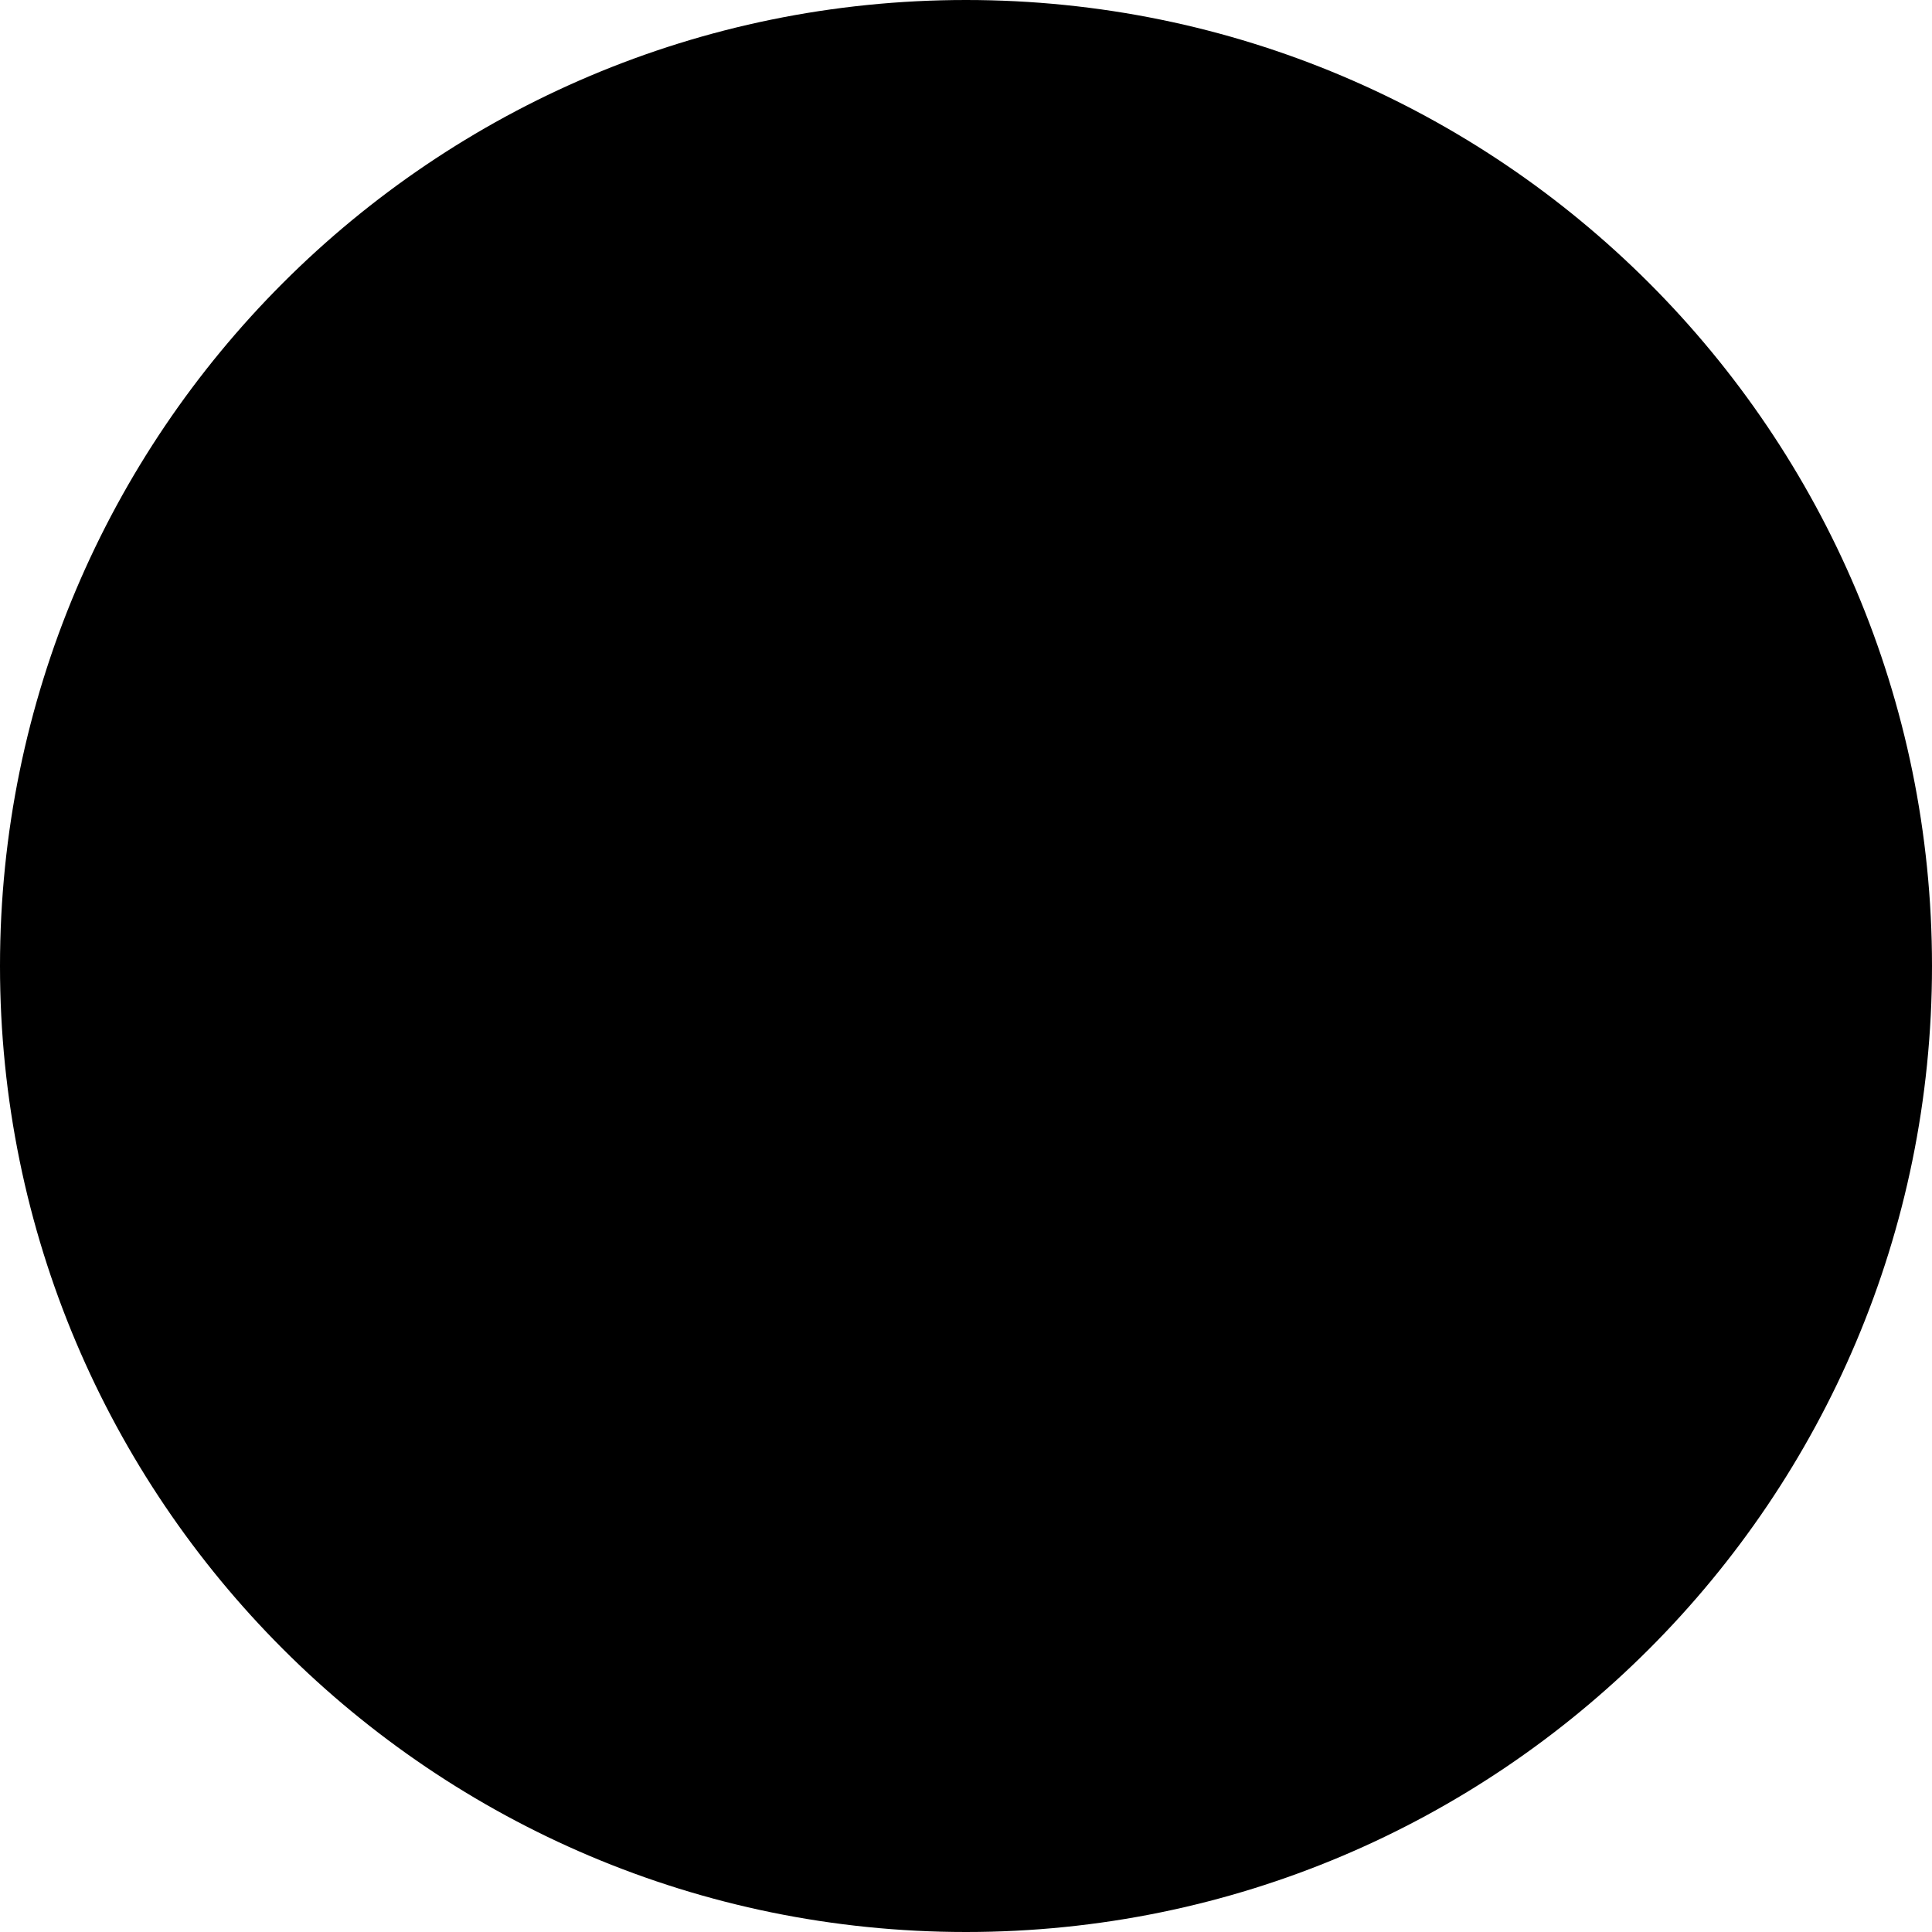
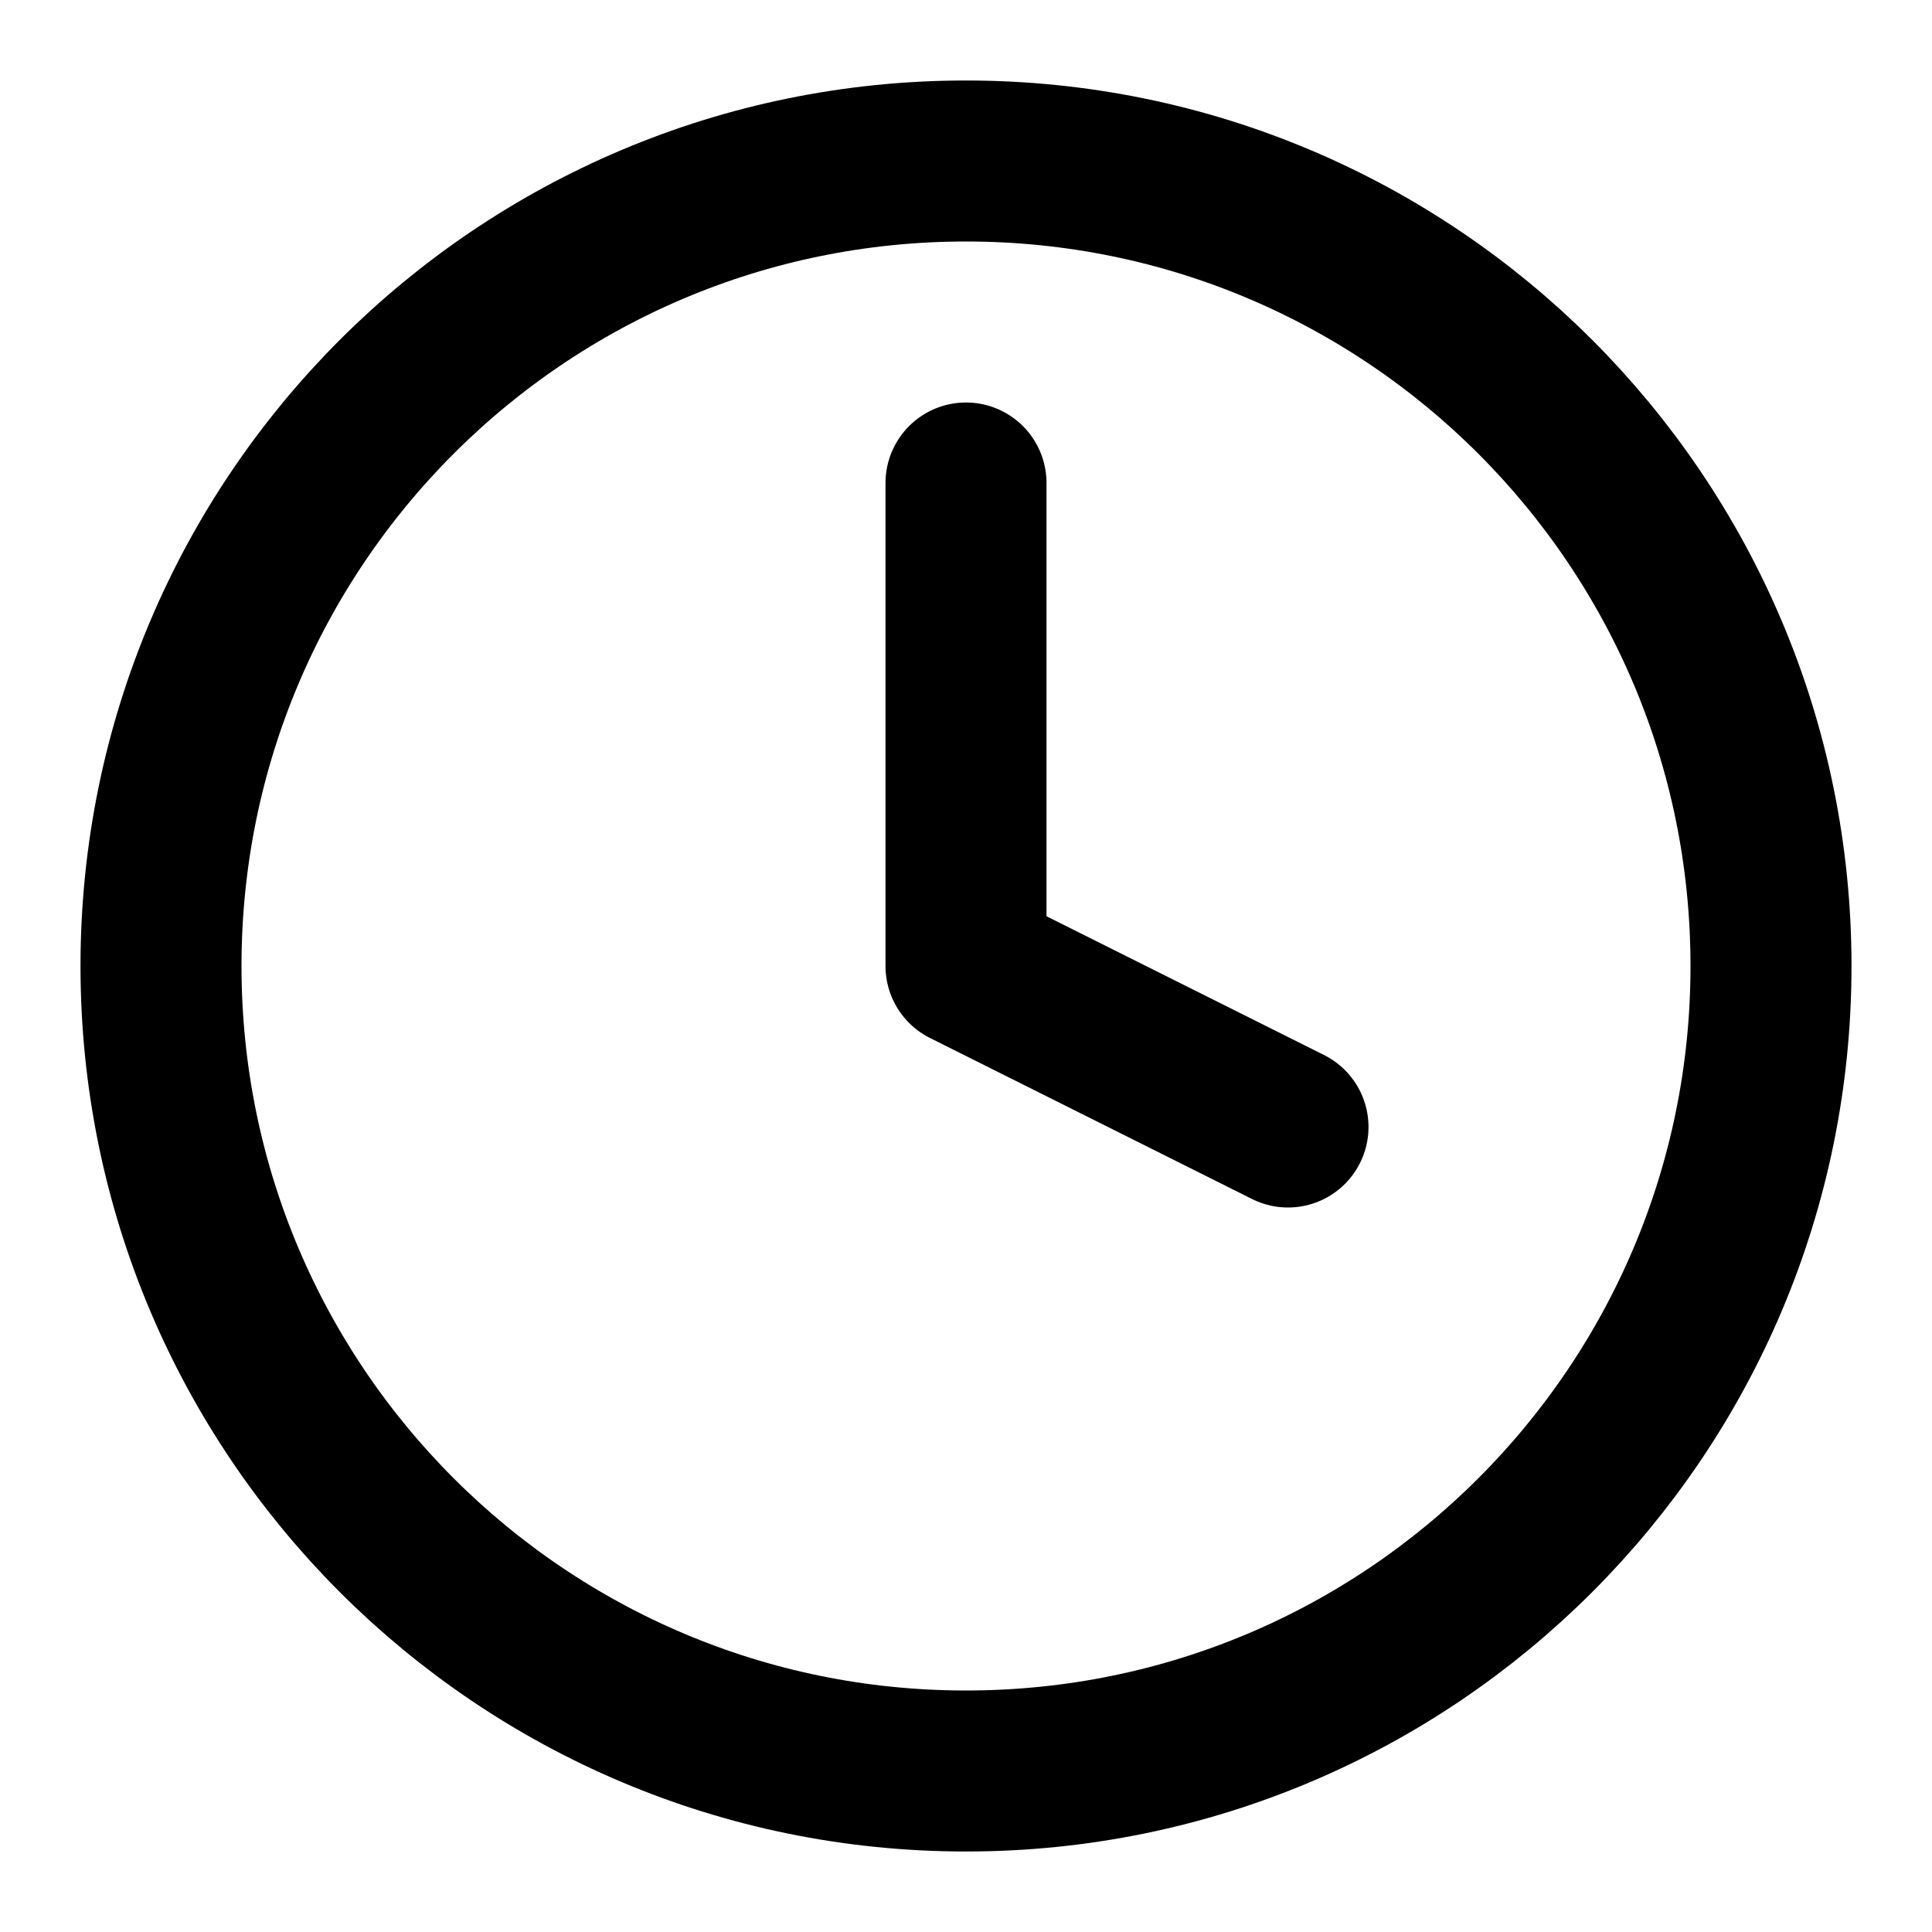
- <svg xmlns="http://www.w3.org/2000/svg" version="1.1" id="Layer_1" x="0px" y="0px" viewBox="0 0 122.88 122.88" style="enable-background:new 0 0 122.88 122.88" xml:space="preserve">
-   <g>
-     <path class="st0" d="M61.44,0c33.93,0,61.44,27.51,61.44,61.44c0,33.93-27.51,61.44-61.44,61.44C27.51,122.88,0,95.37,0,61.44 C0,27.51,27.51,0,61.44,0L61.44,0z M52.92,30.52h7.51c1.37,0,2.5,1.13,2.5,2.5v28.94h26.41c1.38,0,2.5,1.13,2.5,2.5v7.51 c0,1.38-1.13,2.5-2.5,2.5H50.41V33.02C50.41,31.64,51.54,30.52,52.92,30.52L52.92,30.52z M61.44,13.95 c26.23,0,47.49,21.26,47.49,47.49c0,26.23-21.26,47.49-47.49,47.49c-26.23,0-47.49-21.26-47.49-47.49 C13.95,35.22,35.21,13.95,61.44,13.95L61.44,13.95z" />
-   </g>
+ <svg xmlns="http://www.w3.org/2000/svg" width="800px" height="800px" viewBox="0 0 24 24" fill="none">
+   <path d="M12 6V12L16 14M22 12C22 17.523 17.523 22 12 22C6.477 22 2 17.523 2 12C2 6.477 6.477 2 12 2C17.523 2 22 6.477 22 12Z" stroke="#000000" stroke-width="2" stroke-linecap="round" stroke-linejoin="round" />
</svg>
